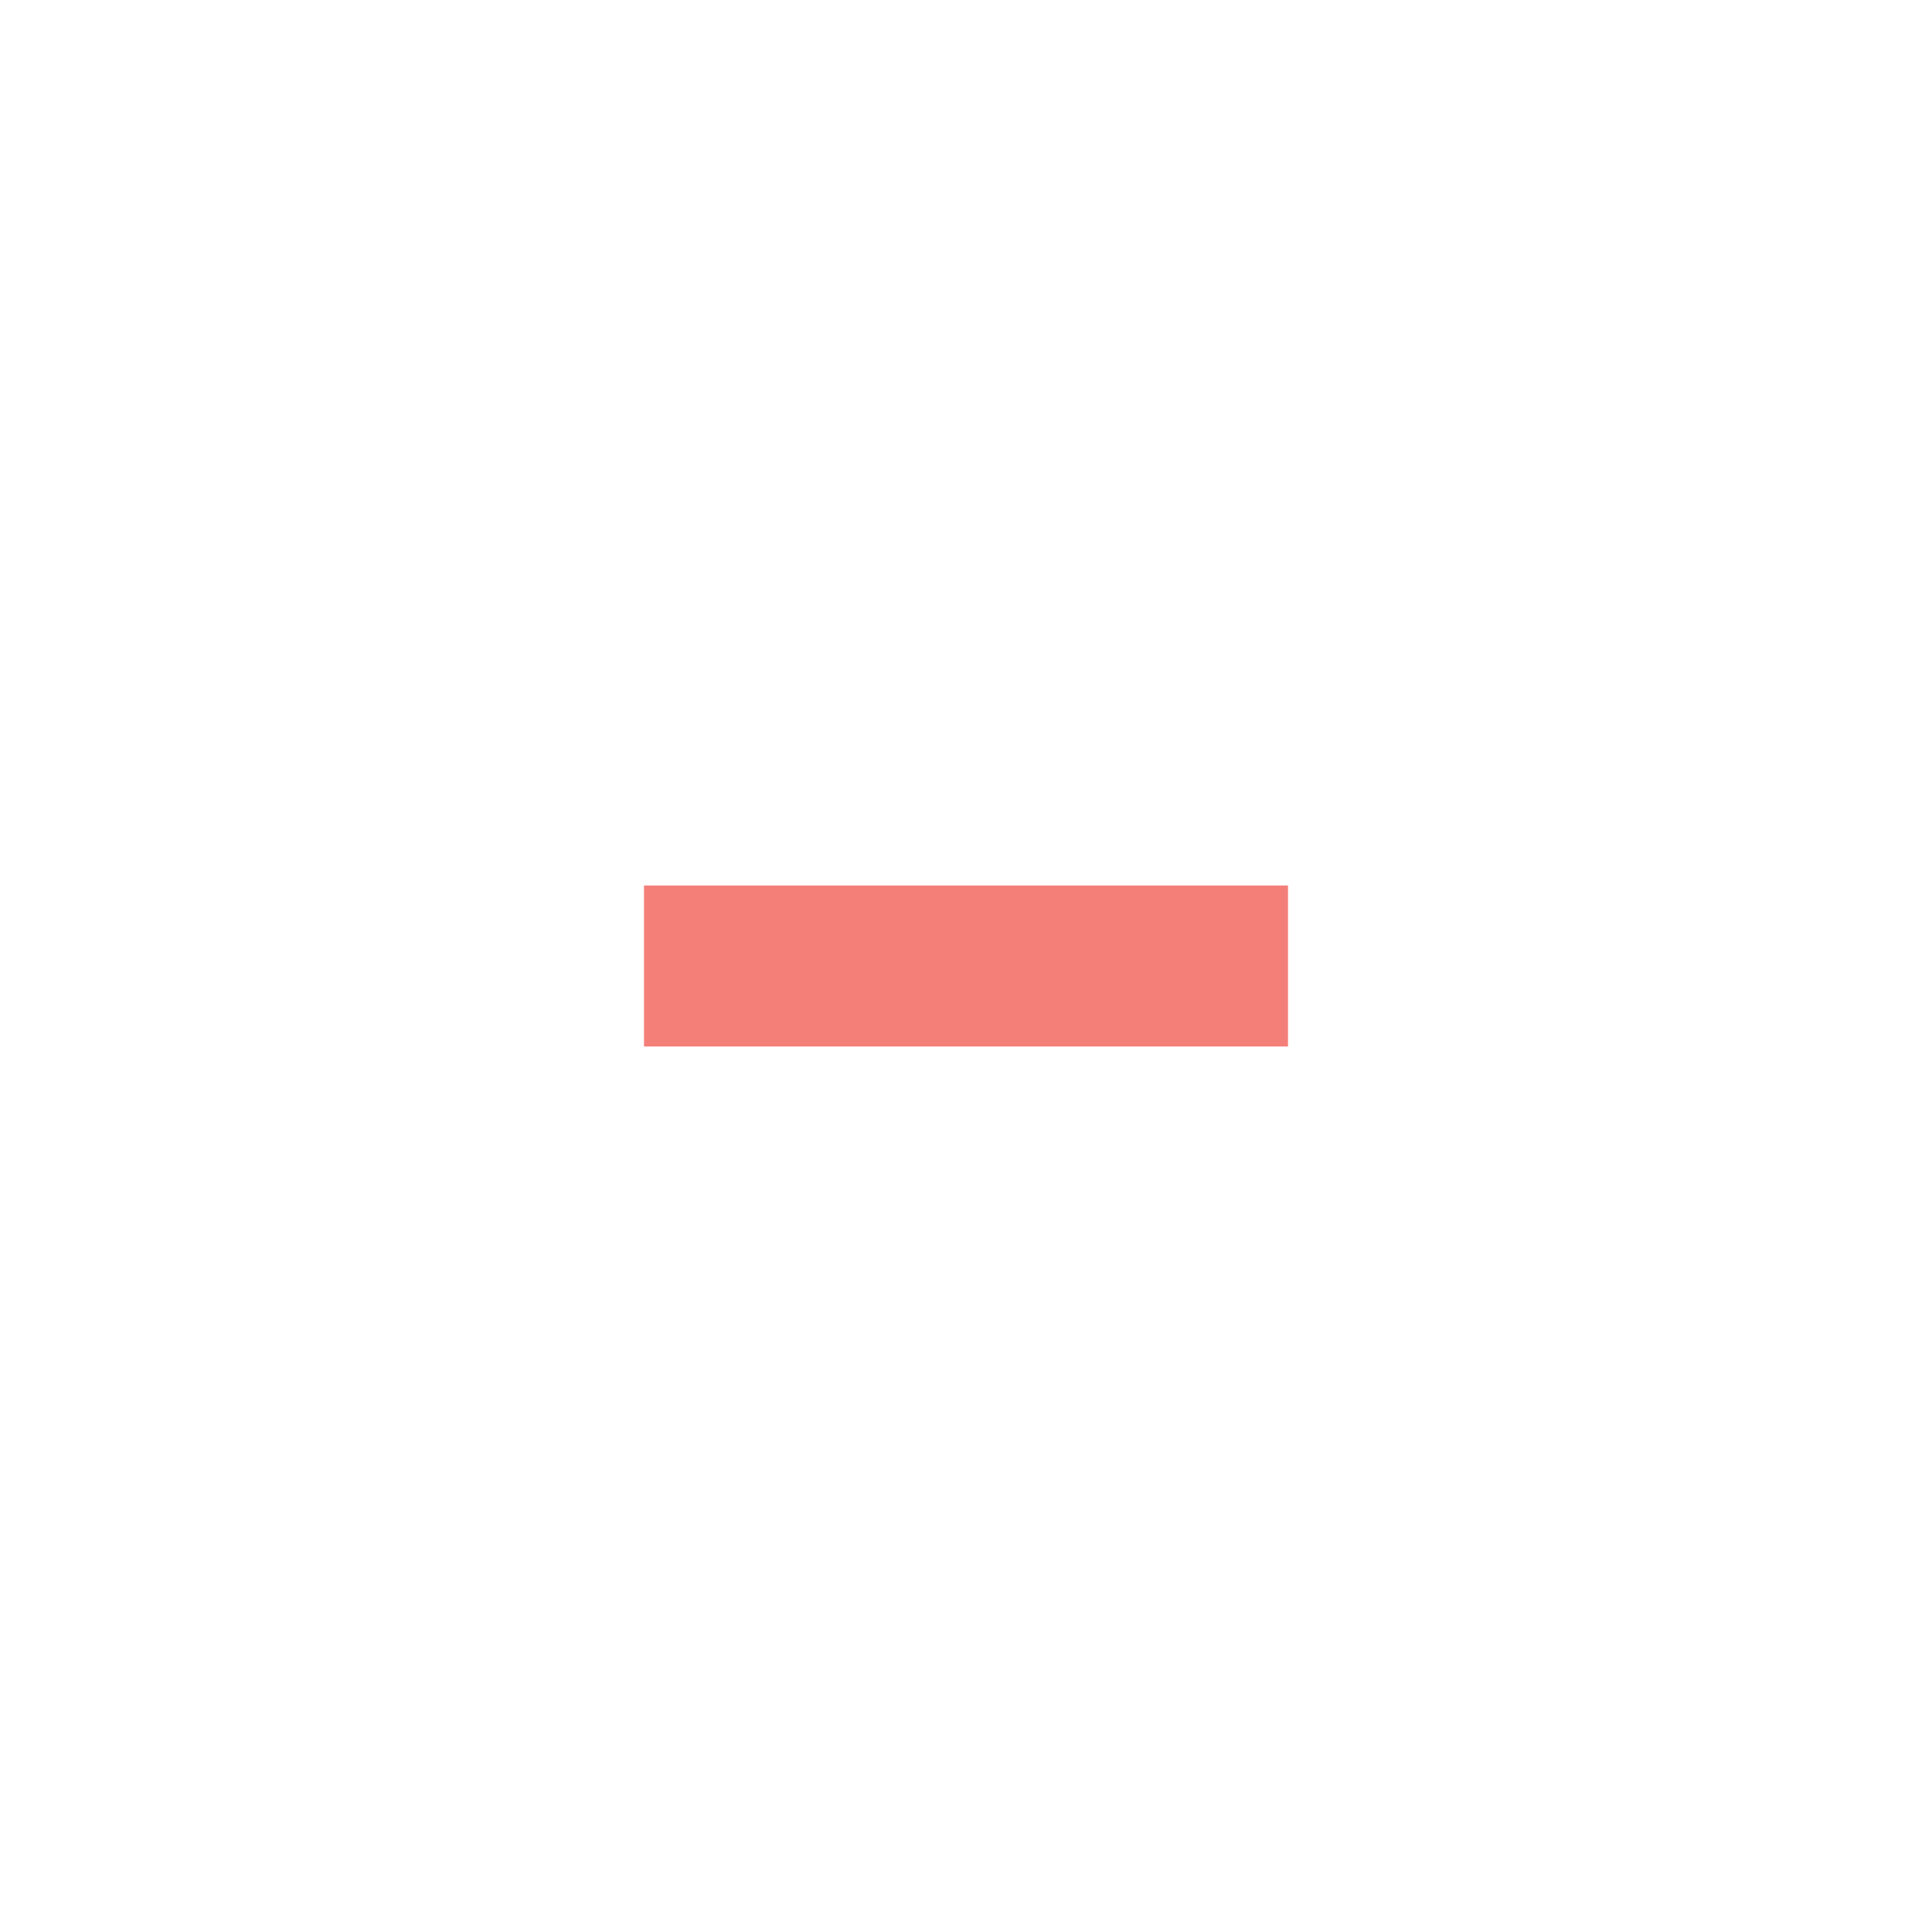
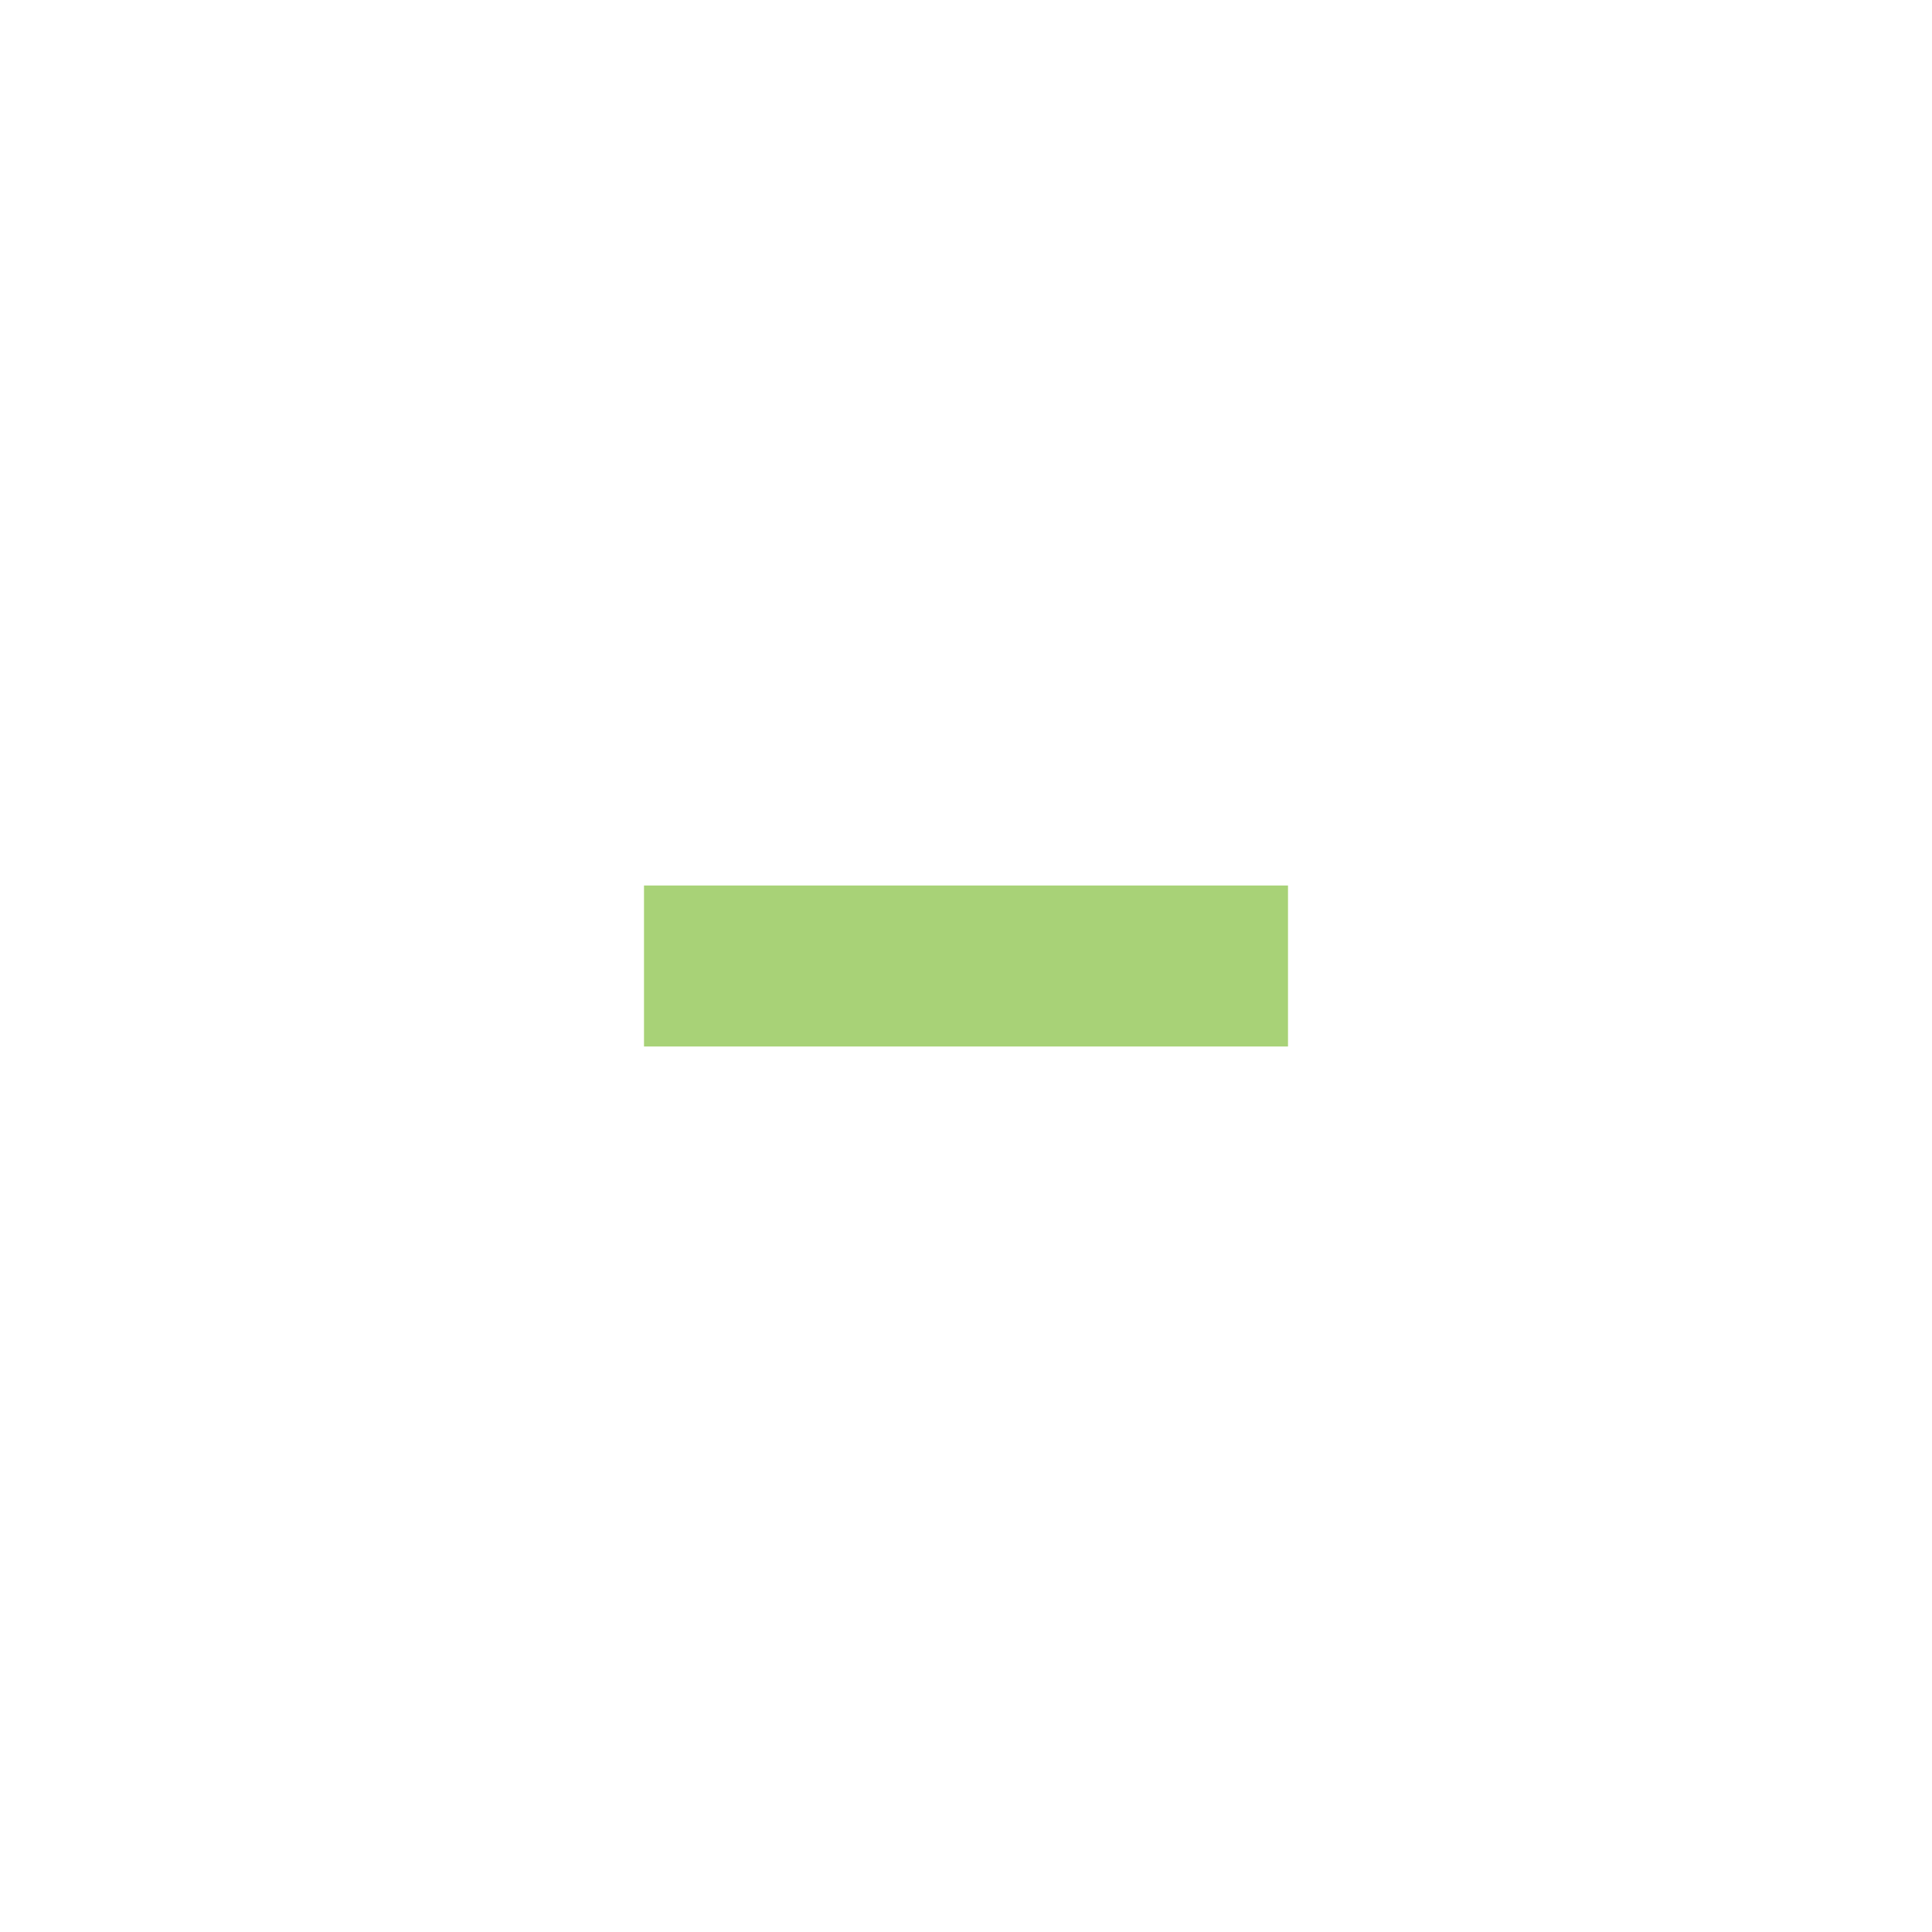
<svg xmlns="http://www.w3.org/2000/svg" version="1.1" x="0px" y="0px" width="24px" height="24px" viewBox="0 0 24 24" xml:space="preserve">
-   <rect x="8" y="11" fill="#f0544c" opacity="0.75" width="8" height="2" />
+   <rect x="8" y="11" fill="#8bc34a" opacity="0.75" width="8" height="2" />
</svg>
